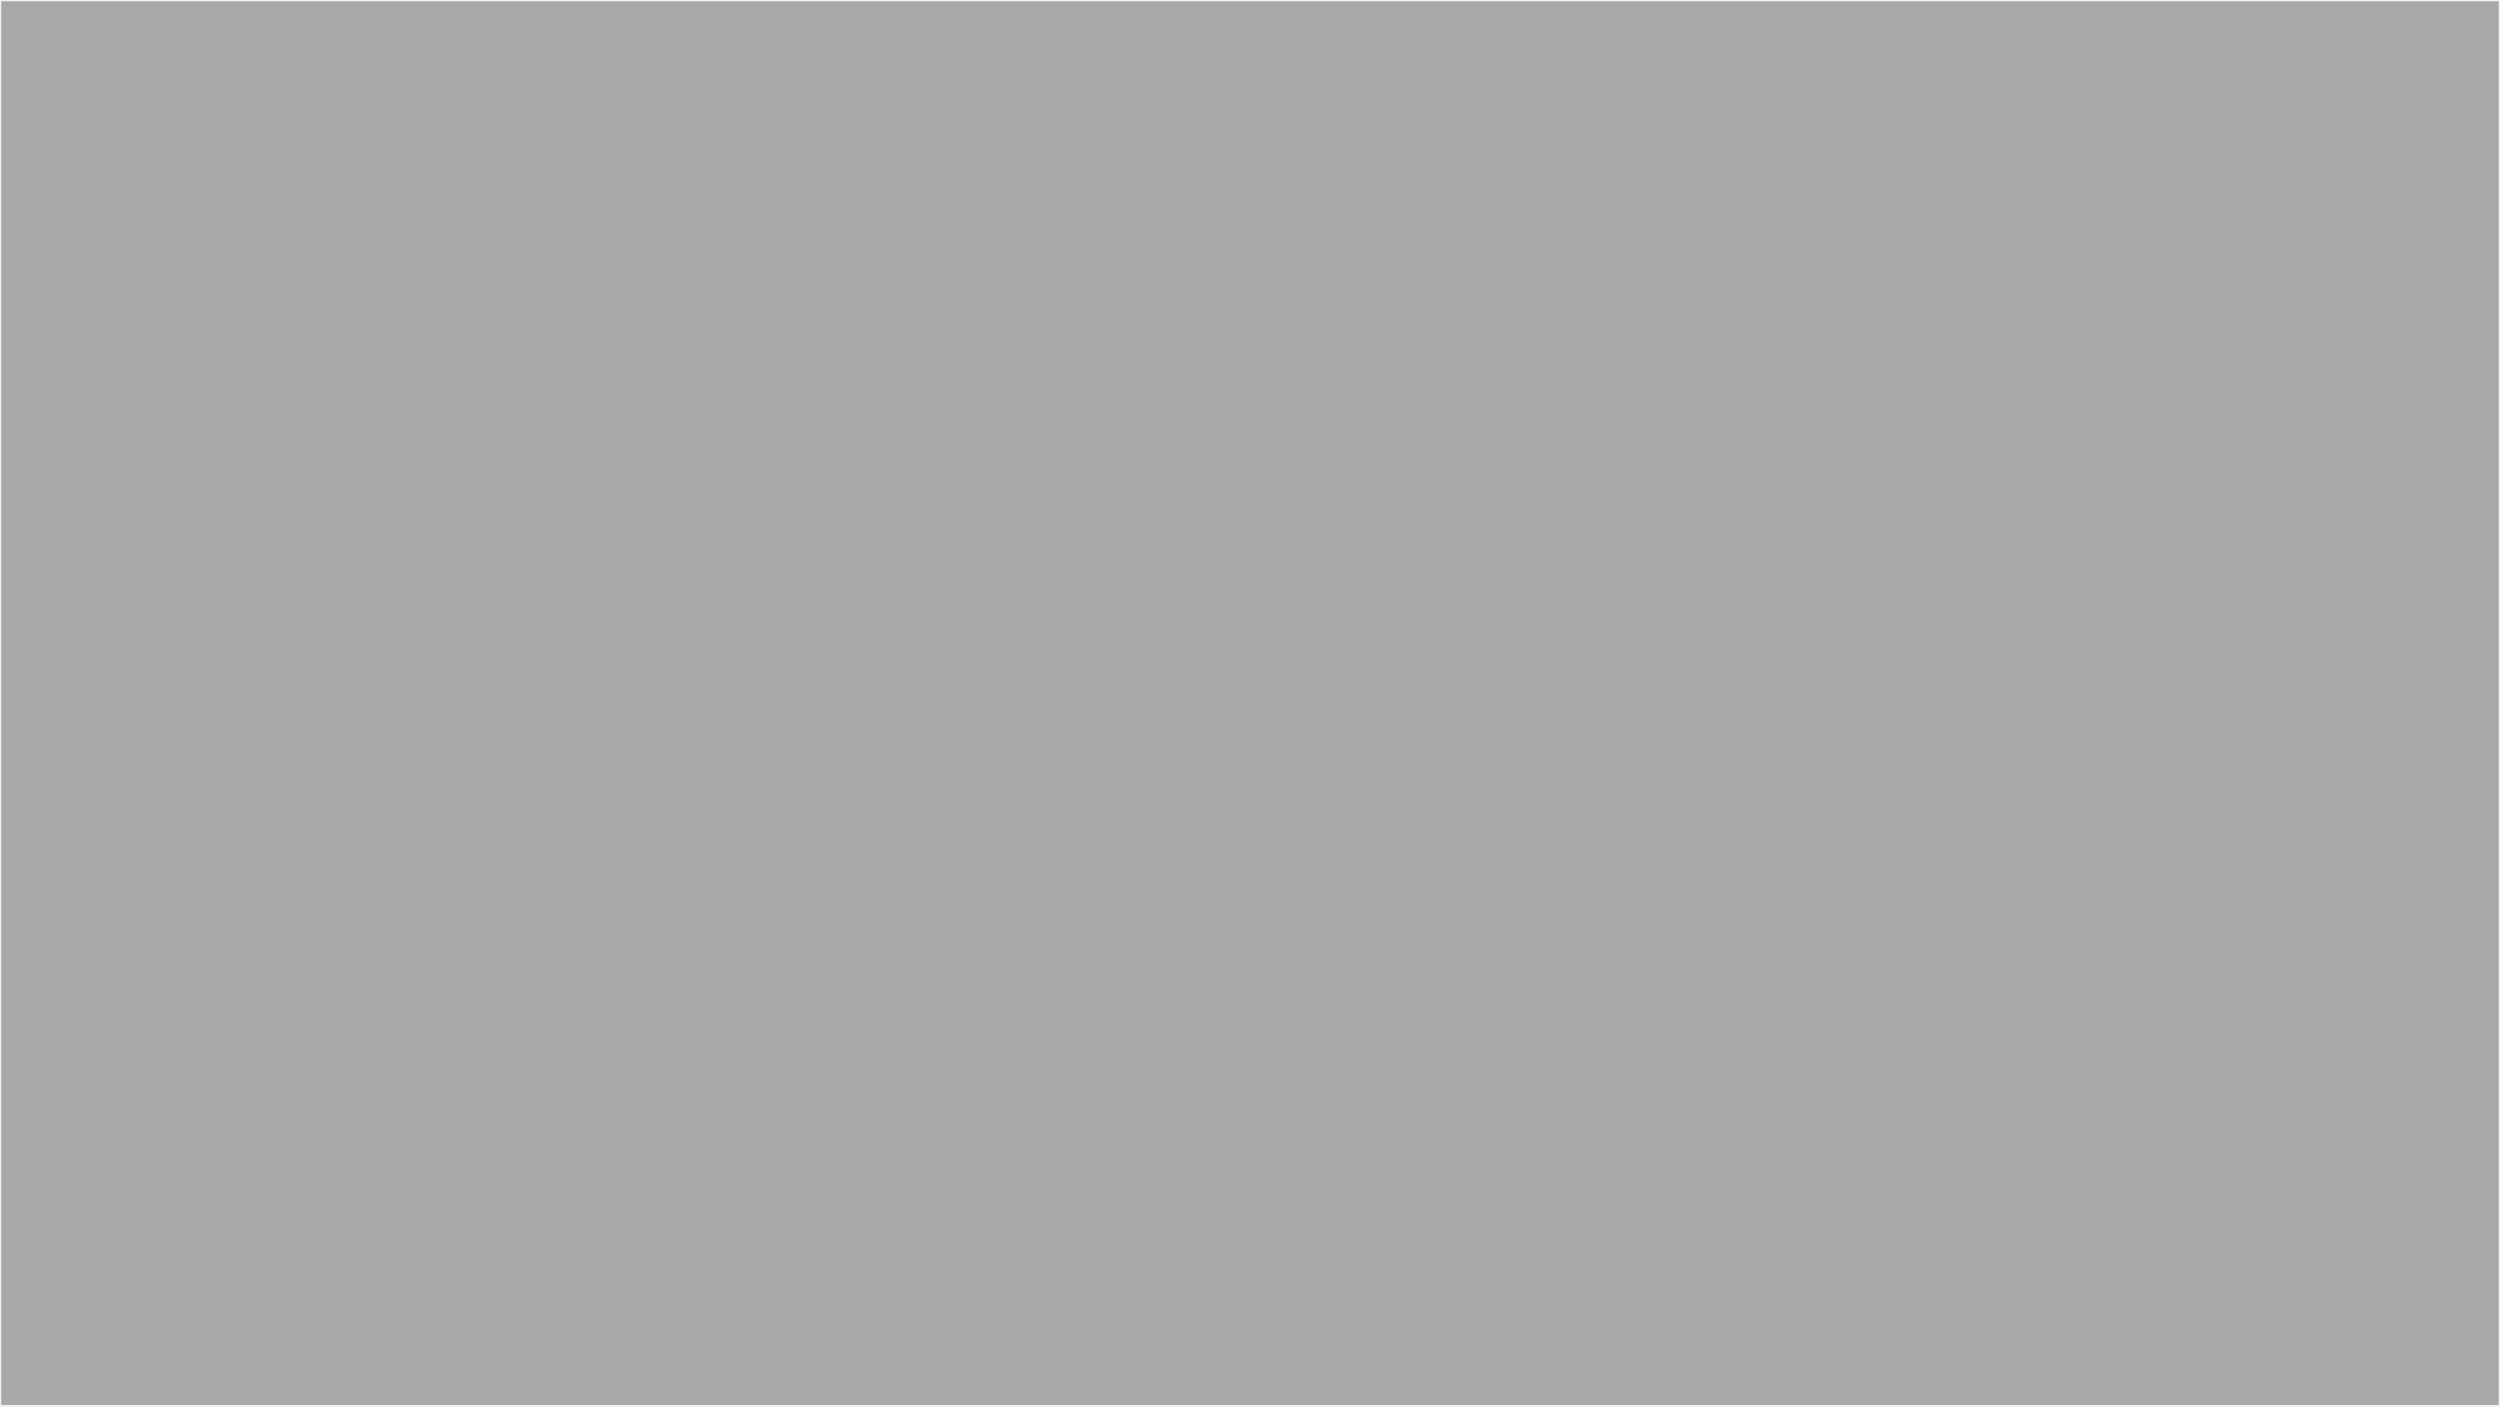
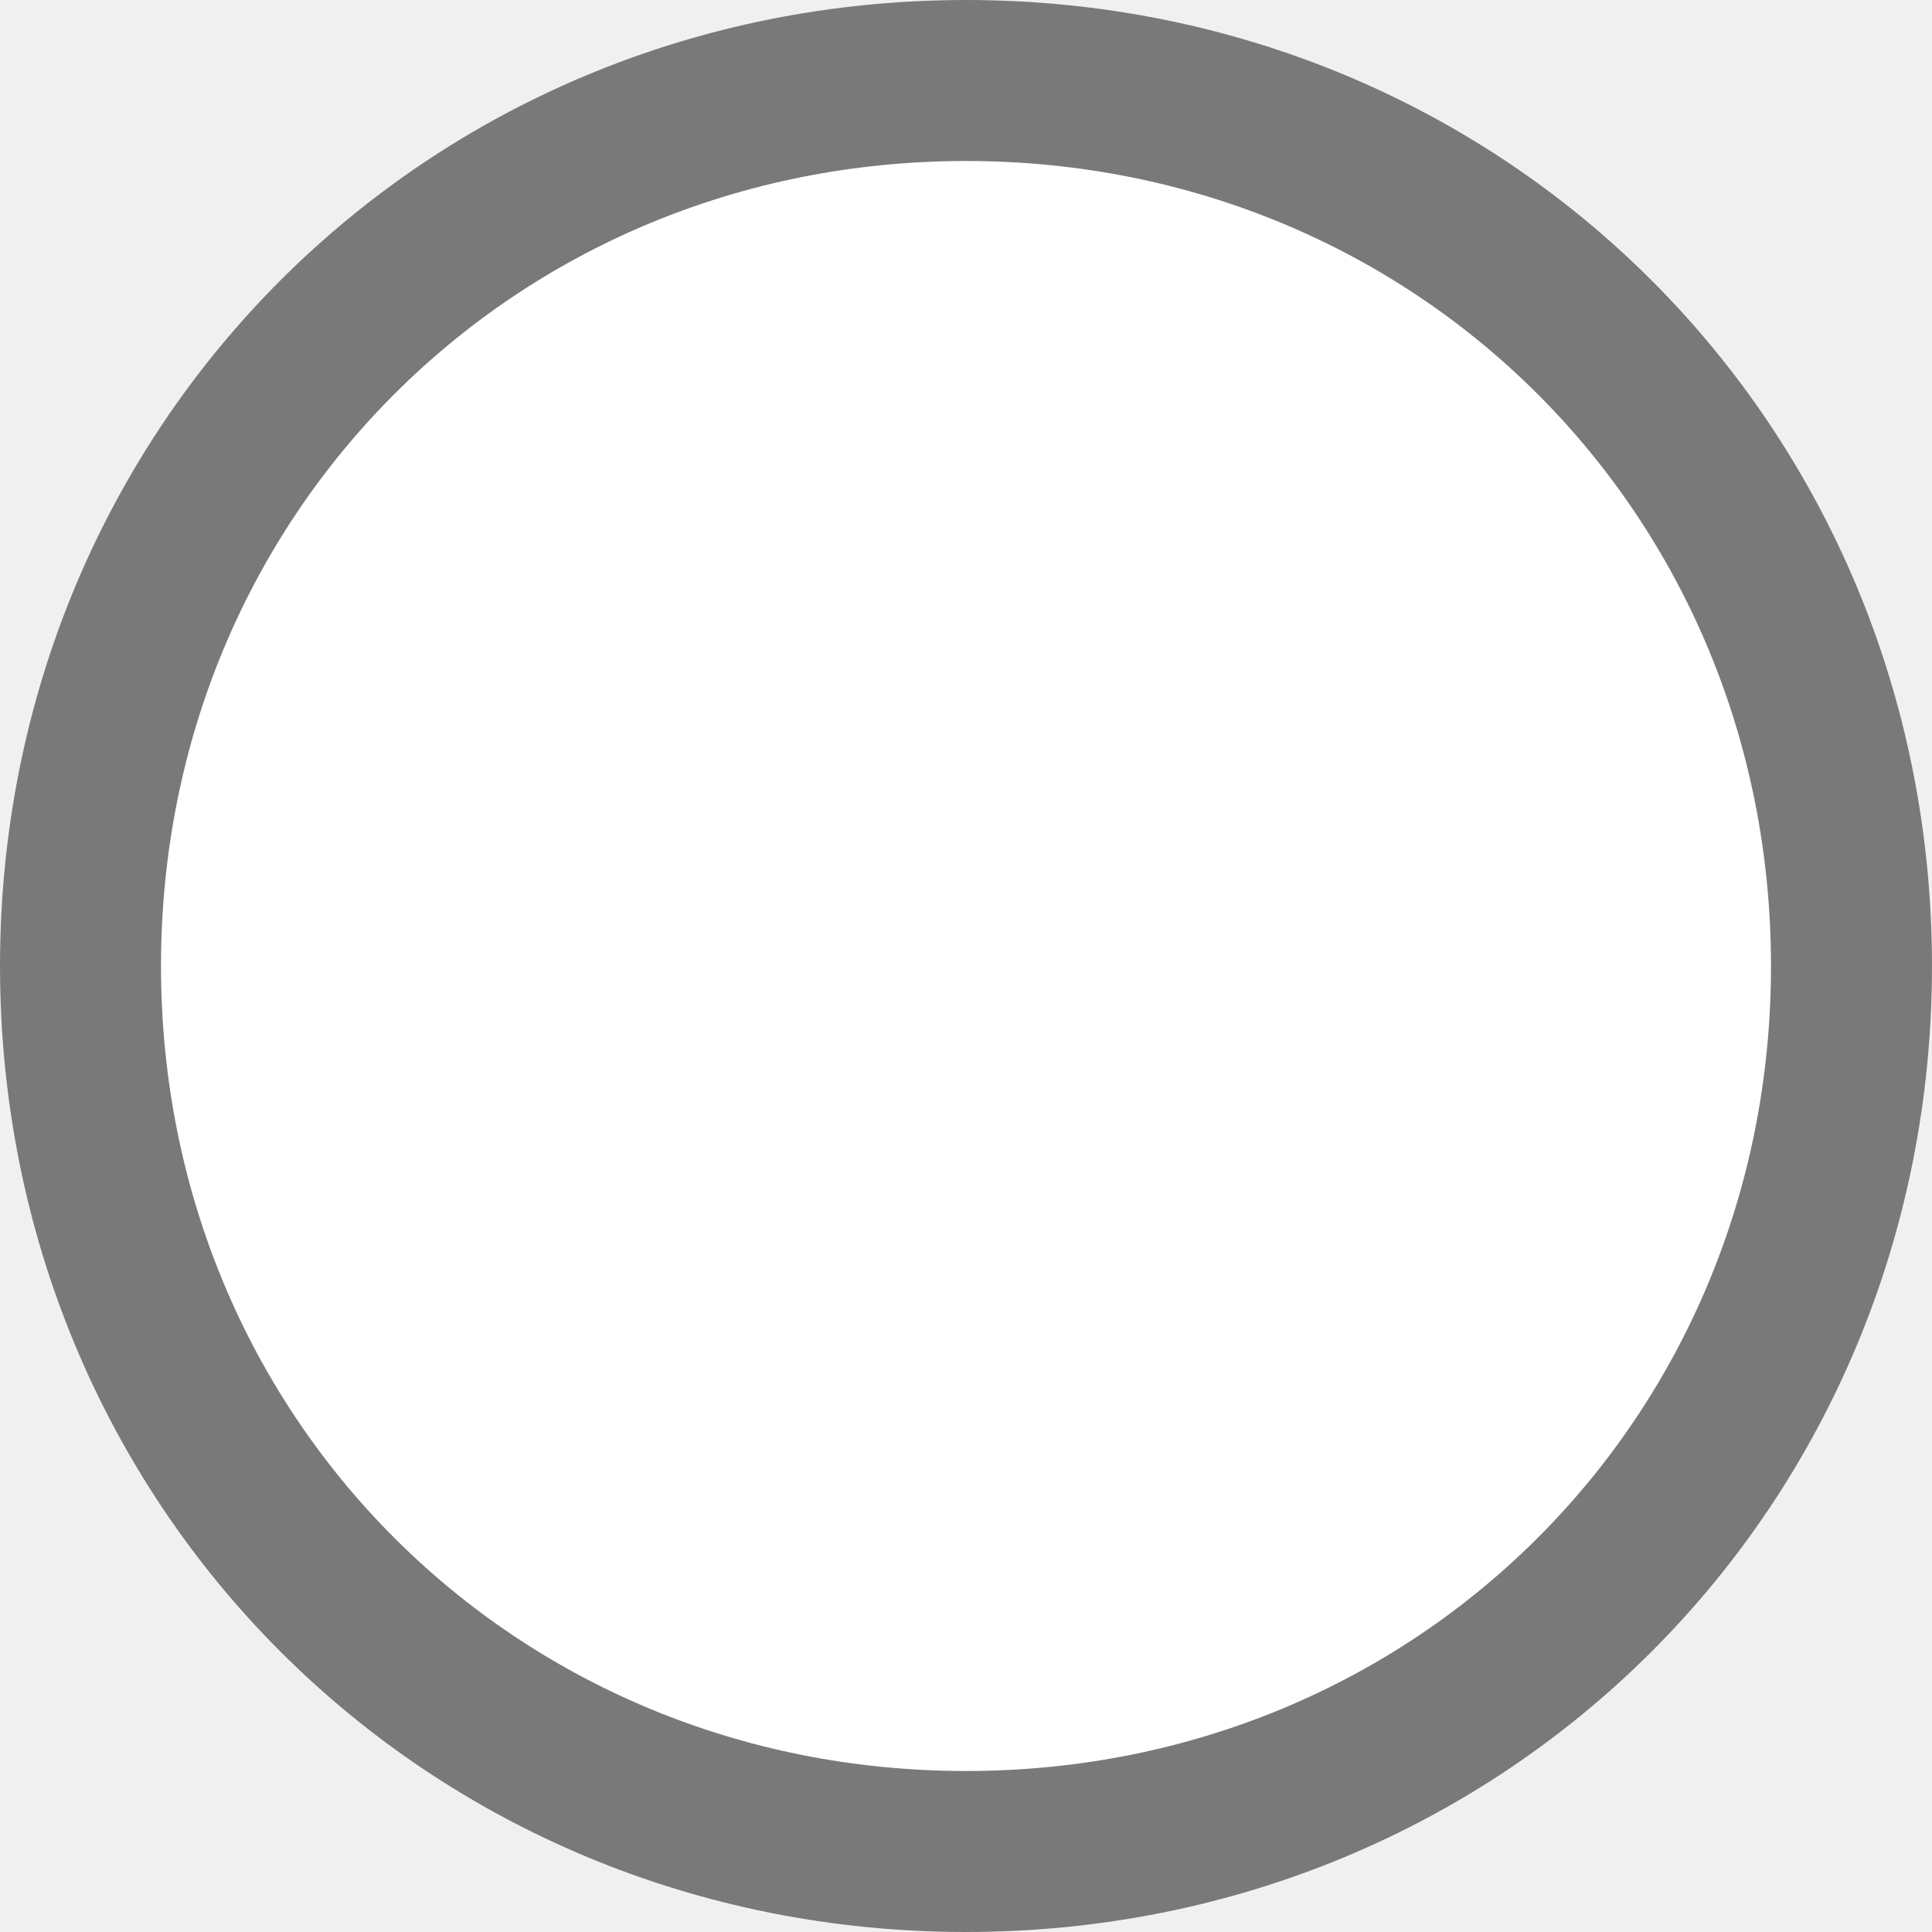
- <svg xmlns="http://www.w3.org/2000/svg" version="1.1" width="1920px" height="1080px">
-   <g transform="matrix(1 0 0 1 0 -81 )">
-     <path d="M 1 82  L 1919 82  L 1919 1160  L 1 1160  L 1 82  Z " fill-rule="nonzero" fill="#000000" stroke="none" fill-opacity="0.298" />
-   </g>
+ <svg xmlns="http://www.w3.org/2000/svg" version="1.1" width="12px" height="12px" viewBox="993 402  12 12">
+   <path d="M 999 402  C 1002.36 402  1005 404.64  1005 408  C 1005 411.36  1002.36 414  999 414  C 995.64 414  993 411.36  993 408  C 993 404.64  995.64 402  999 402  Z " fill-rule="nonzero" fill="#ffffff" stroke="none" />
+   <path d="M 999 402.5  C 1002.08 402.5  1004.5 404.92  1004.5 408  C 1004.5 411.08  1002.08 413.5  999 413.5  C 995.92 413.5  993.5 411.08  993.5 408  C 993.5 404.92  995.92 402.5  999 402.5  Z " stroke-width="1" stroke="#797979" fill="none" />
</svg>
